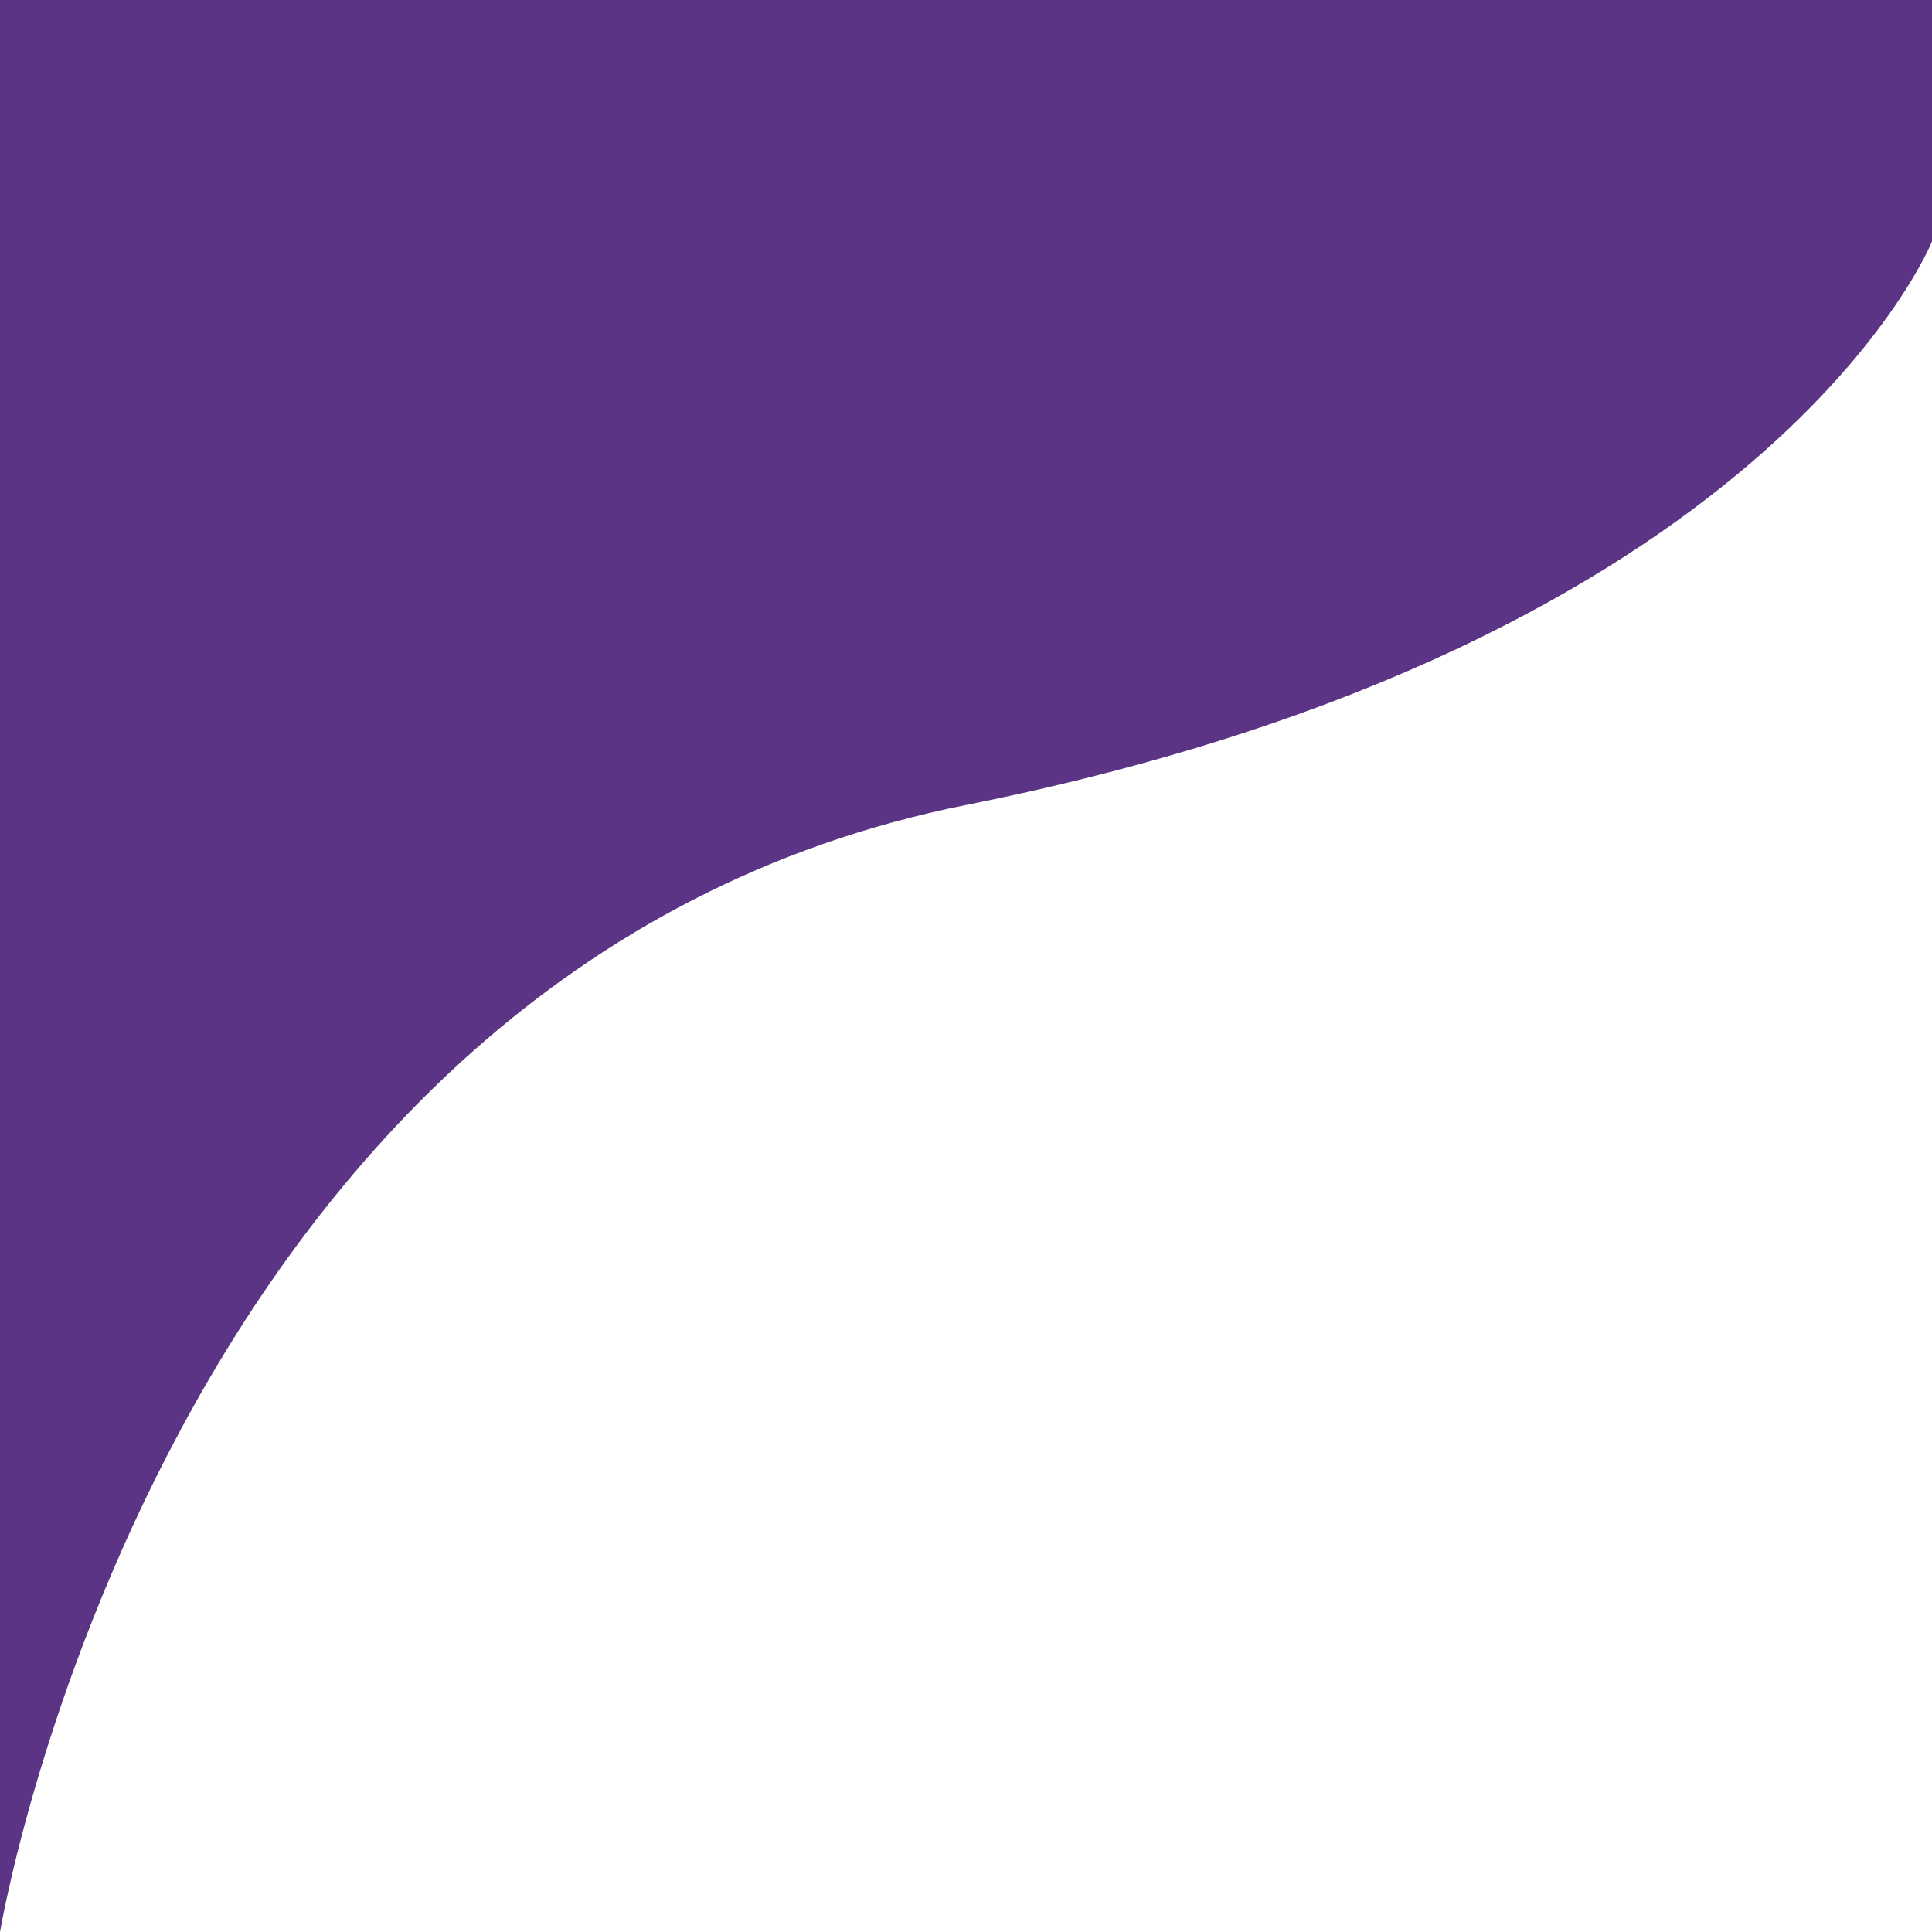
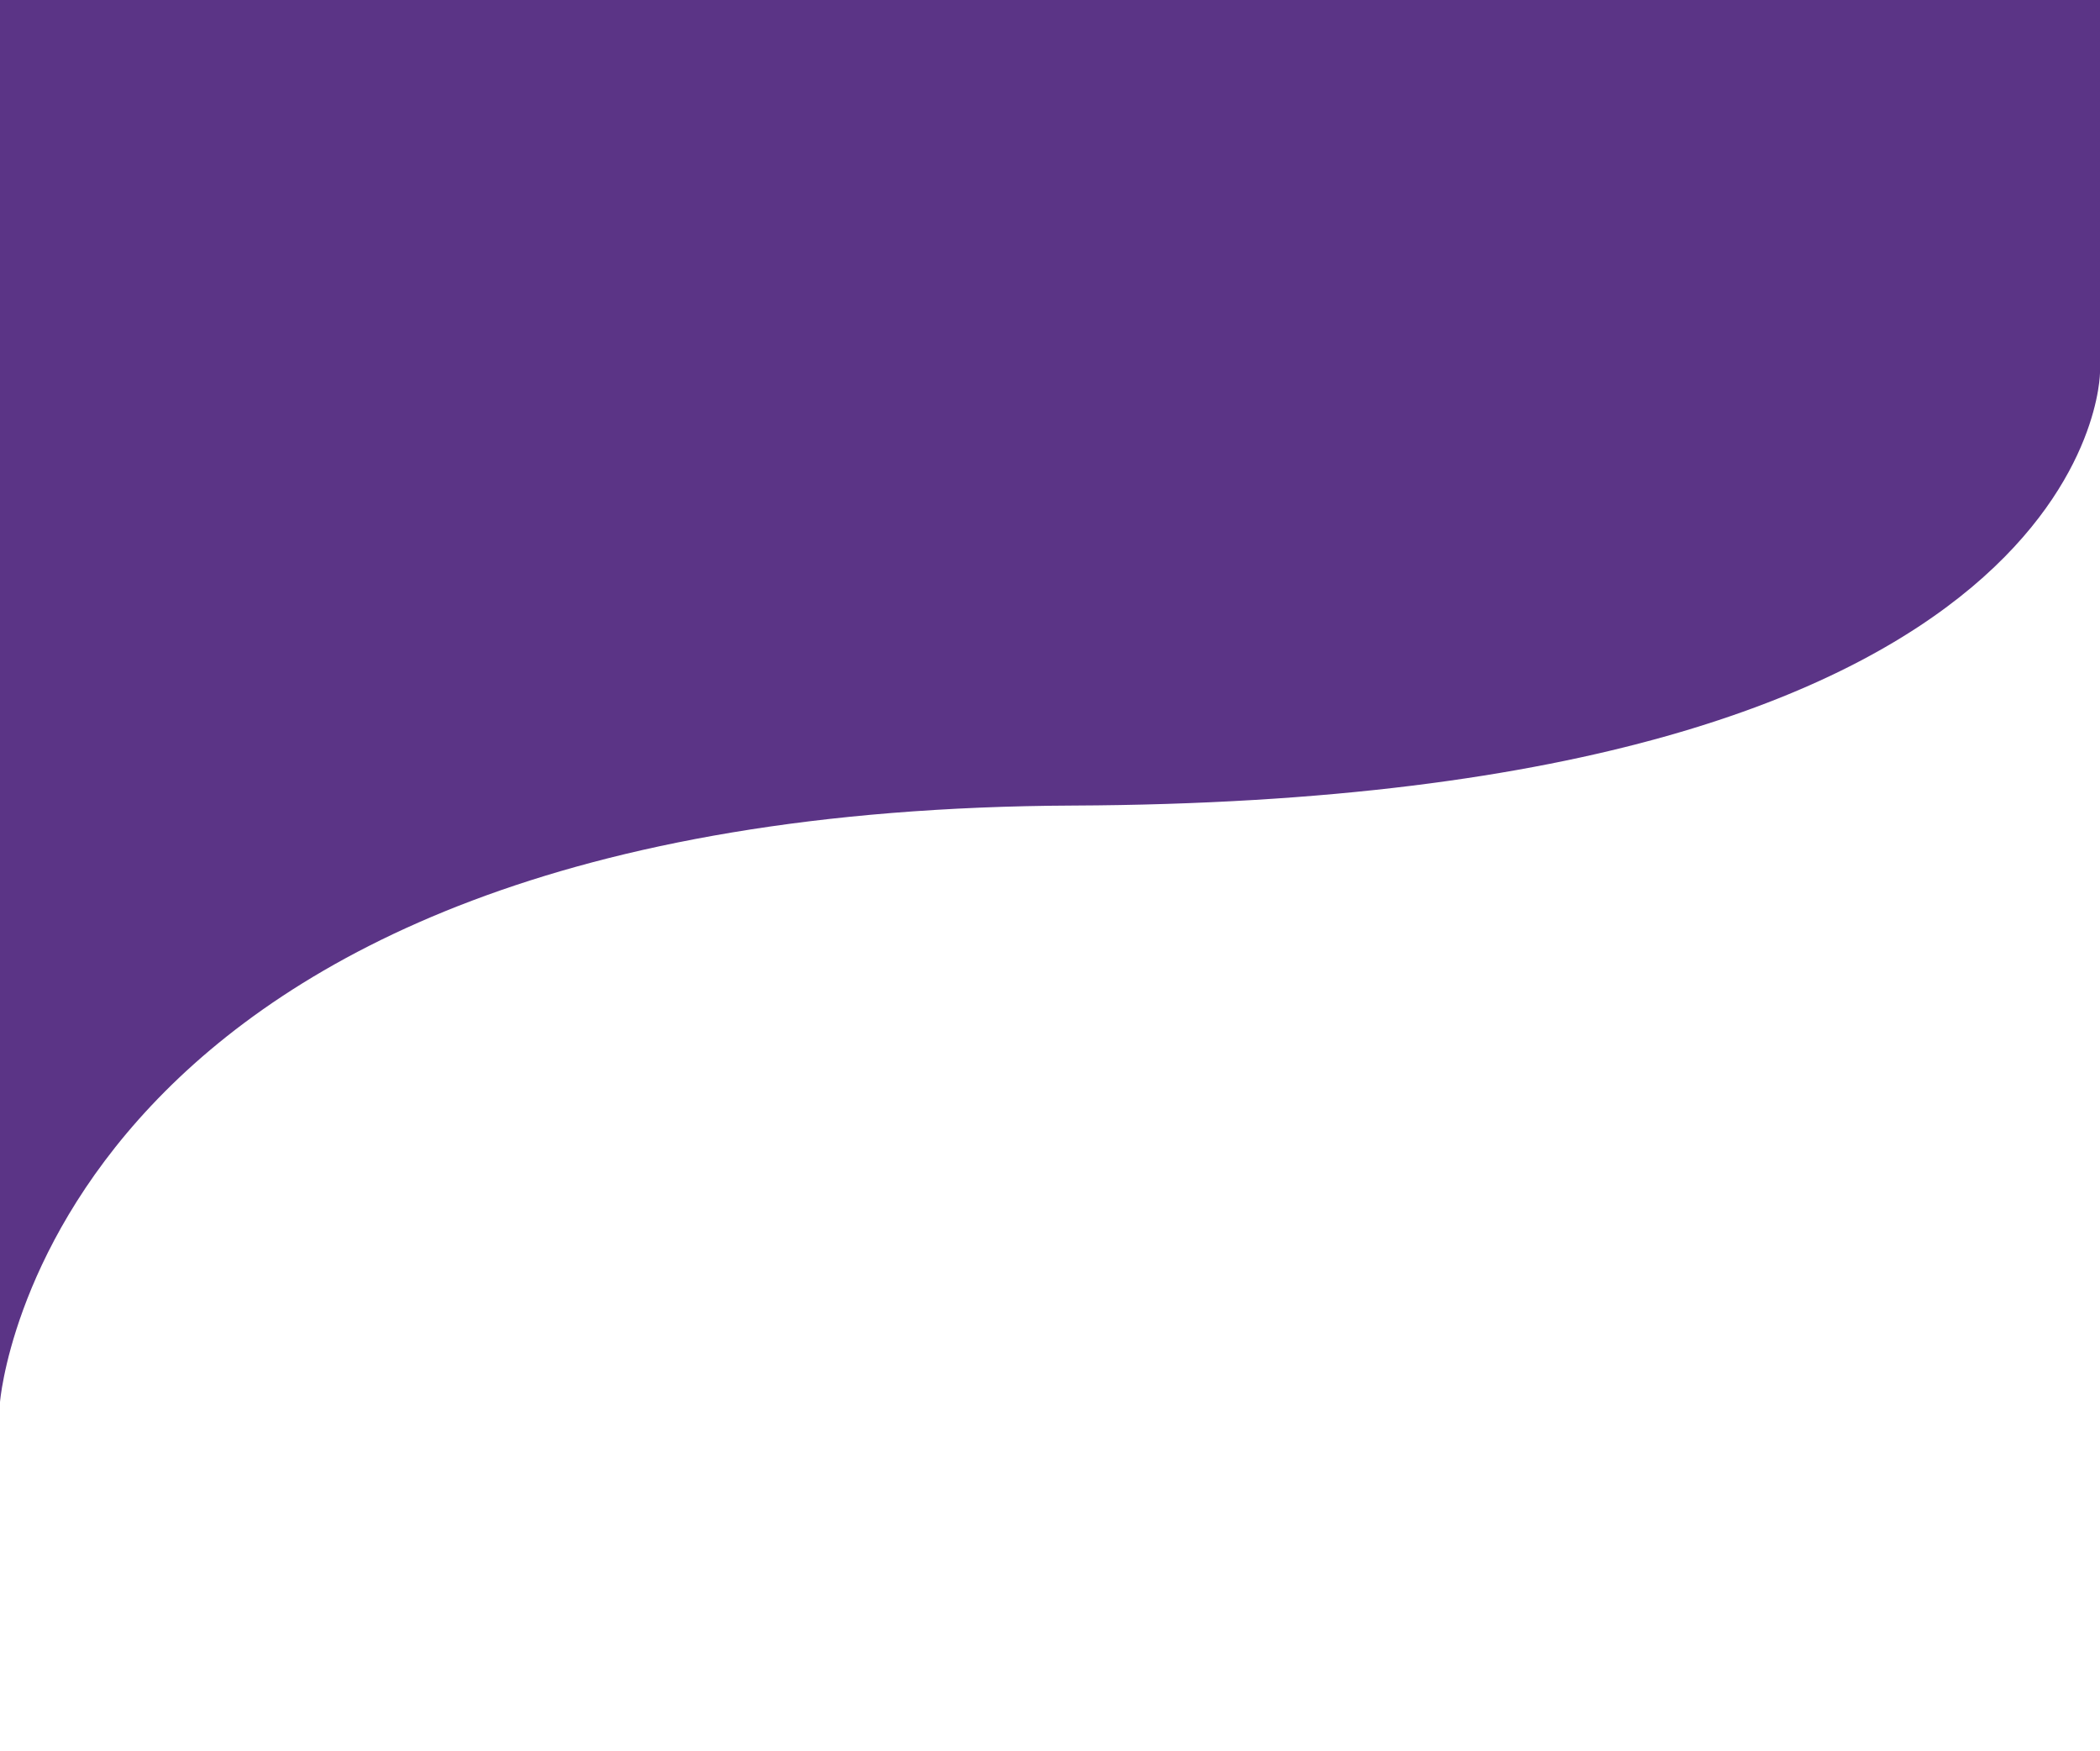
- <svg xmlns="http://www.w3.org/2000/svg" width="24.0px" height="24.0px" viewBox="0 0 24.0 24.0" version="1.1" id="SVGRoot">
-   <defs id="defs106" />
-   <g id="layer1">
-     <path style="fill:#5b3486;fill-opacity:1" d="M 0,24 C 0,24 2,12 12,10 22,8 24,3 24,3 V 0 H 0 Z" id="path603" />
-   </g>
+ <svg xmlns="http://www.w3.org/2000/svg" width="24px" height="20px" viewBox="0 0 24 20" version="1.1" id="SVGRoot">
+   <defs id="defs687" />
+   <g id="layer1" />
+   <path style="fill:#5b3486;stroke-width:1.064" d="m 0,16.02 c 0,0 0.527,-6.766 12.264,-6.816 C 24,9.154 24,4.254 24,4.254 V 0 H 0 Z" id="path904" />
</svg>
